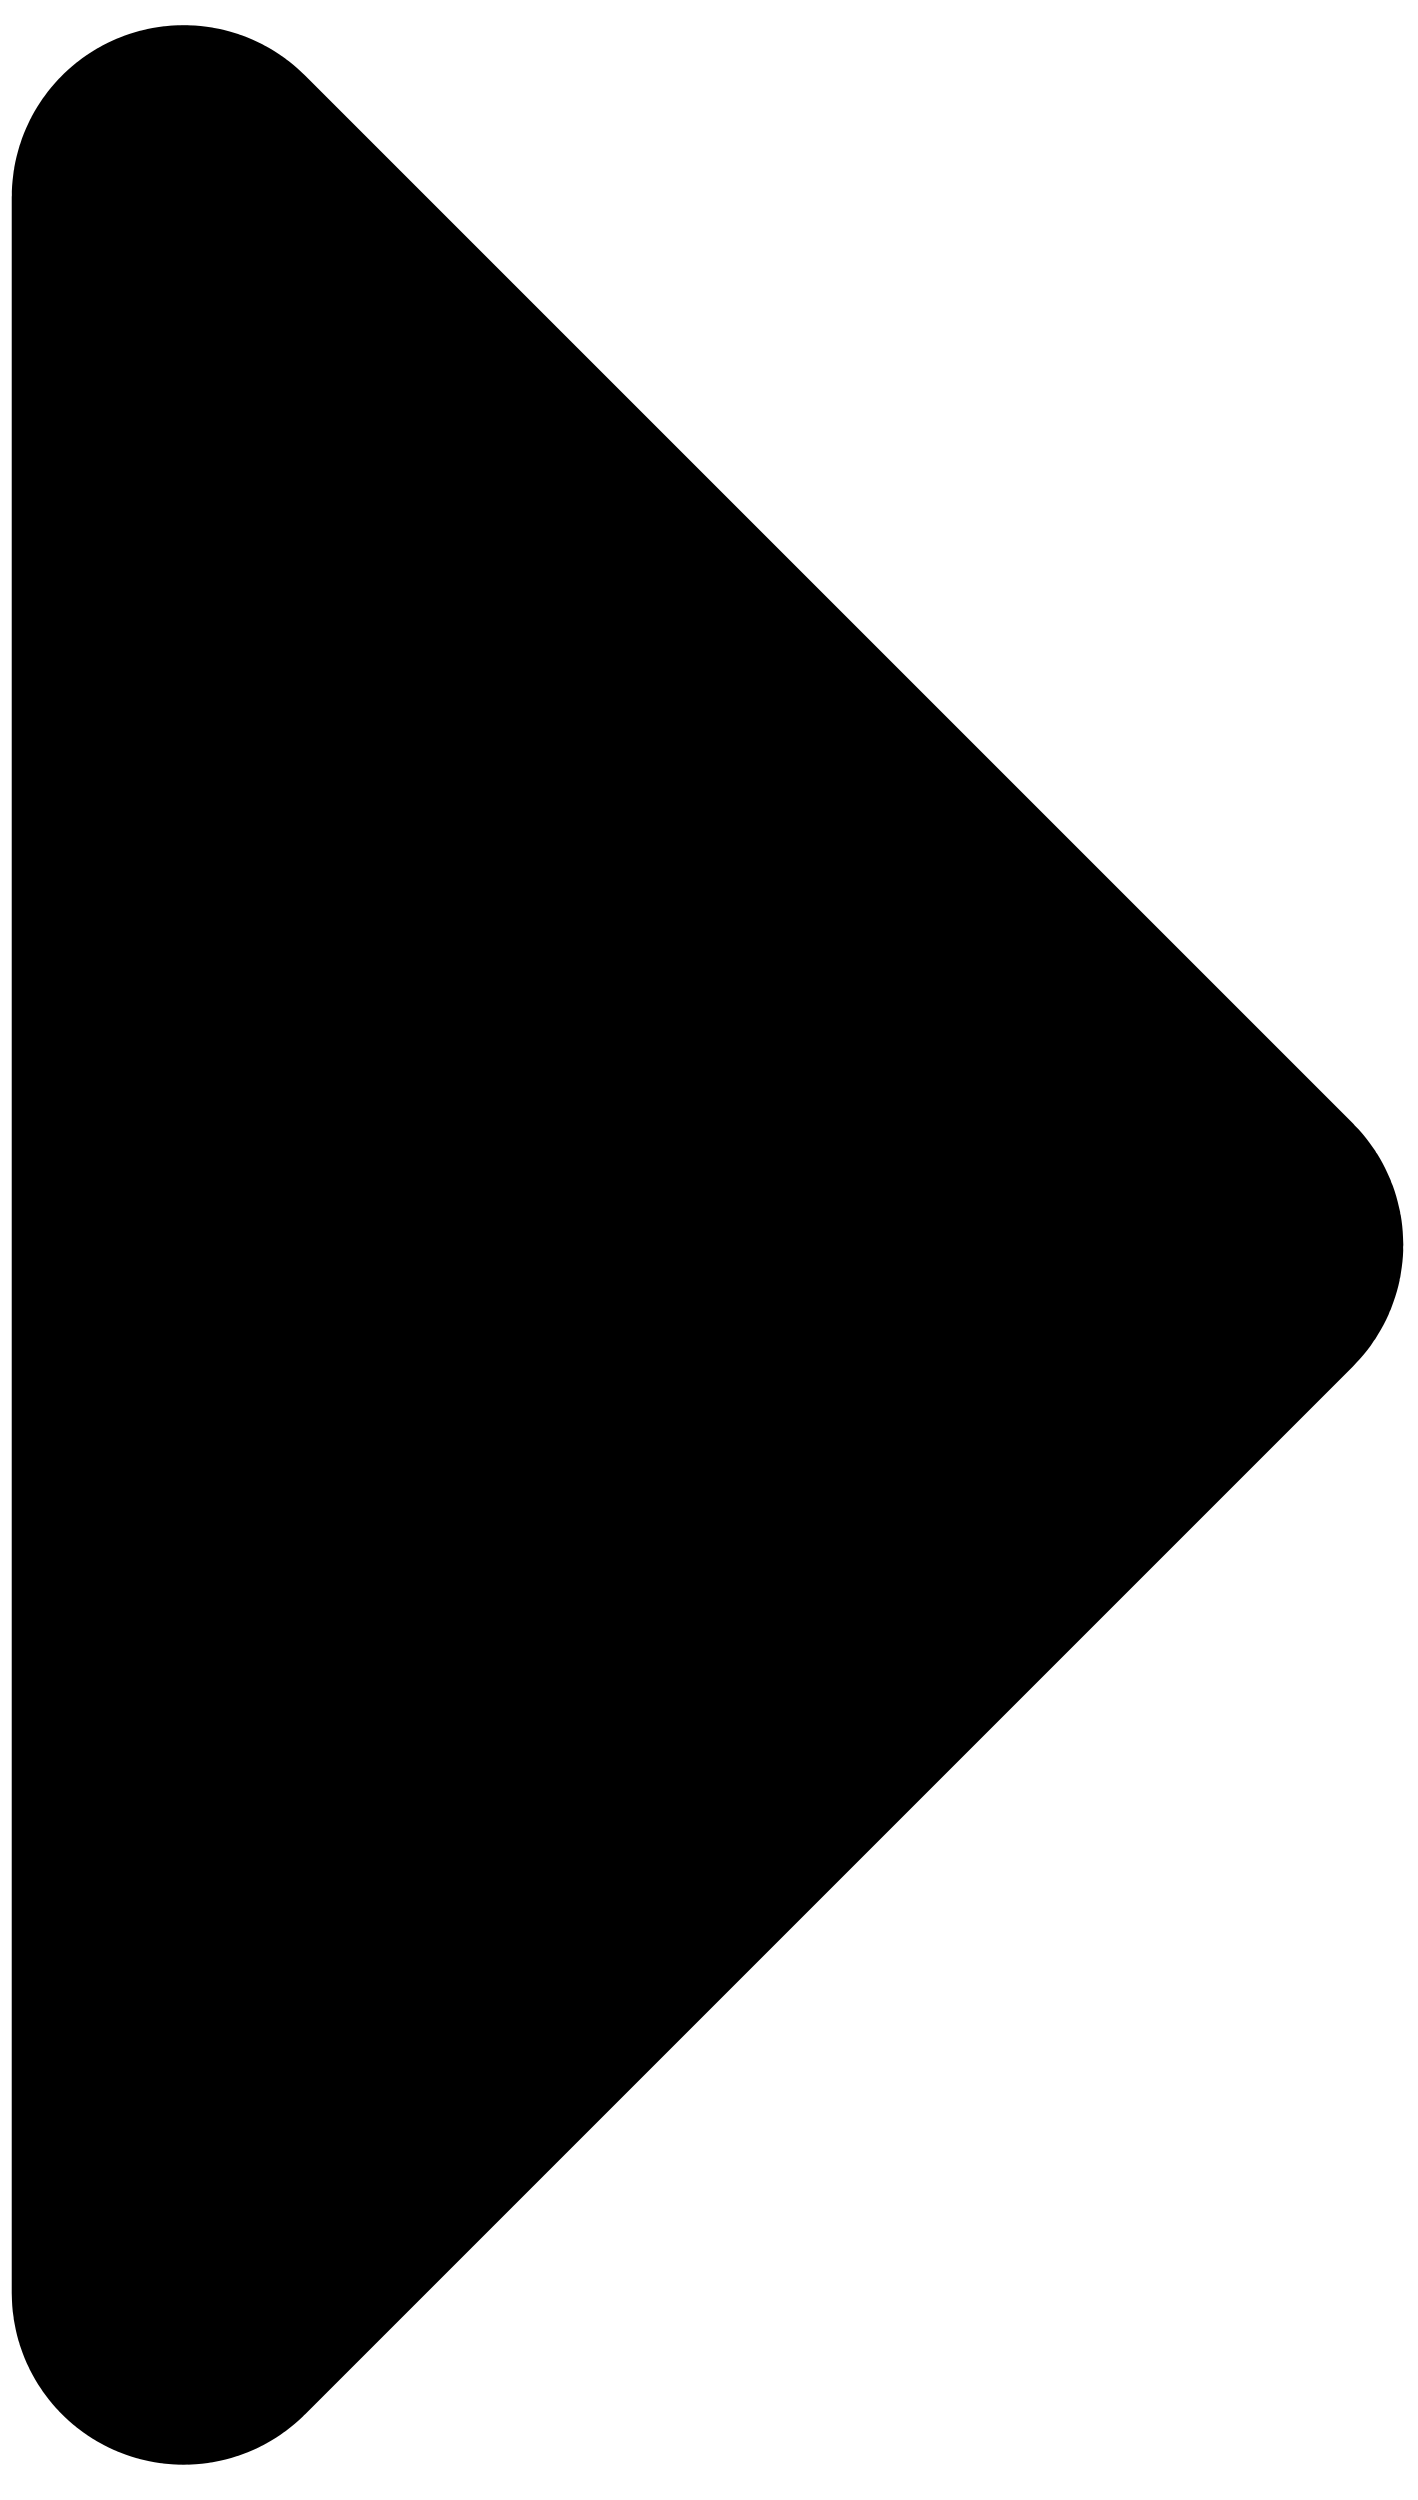
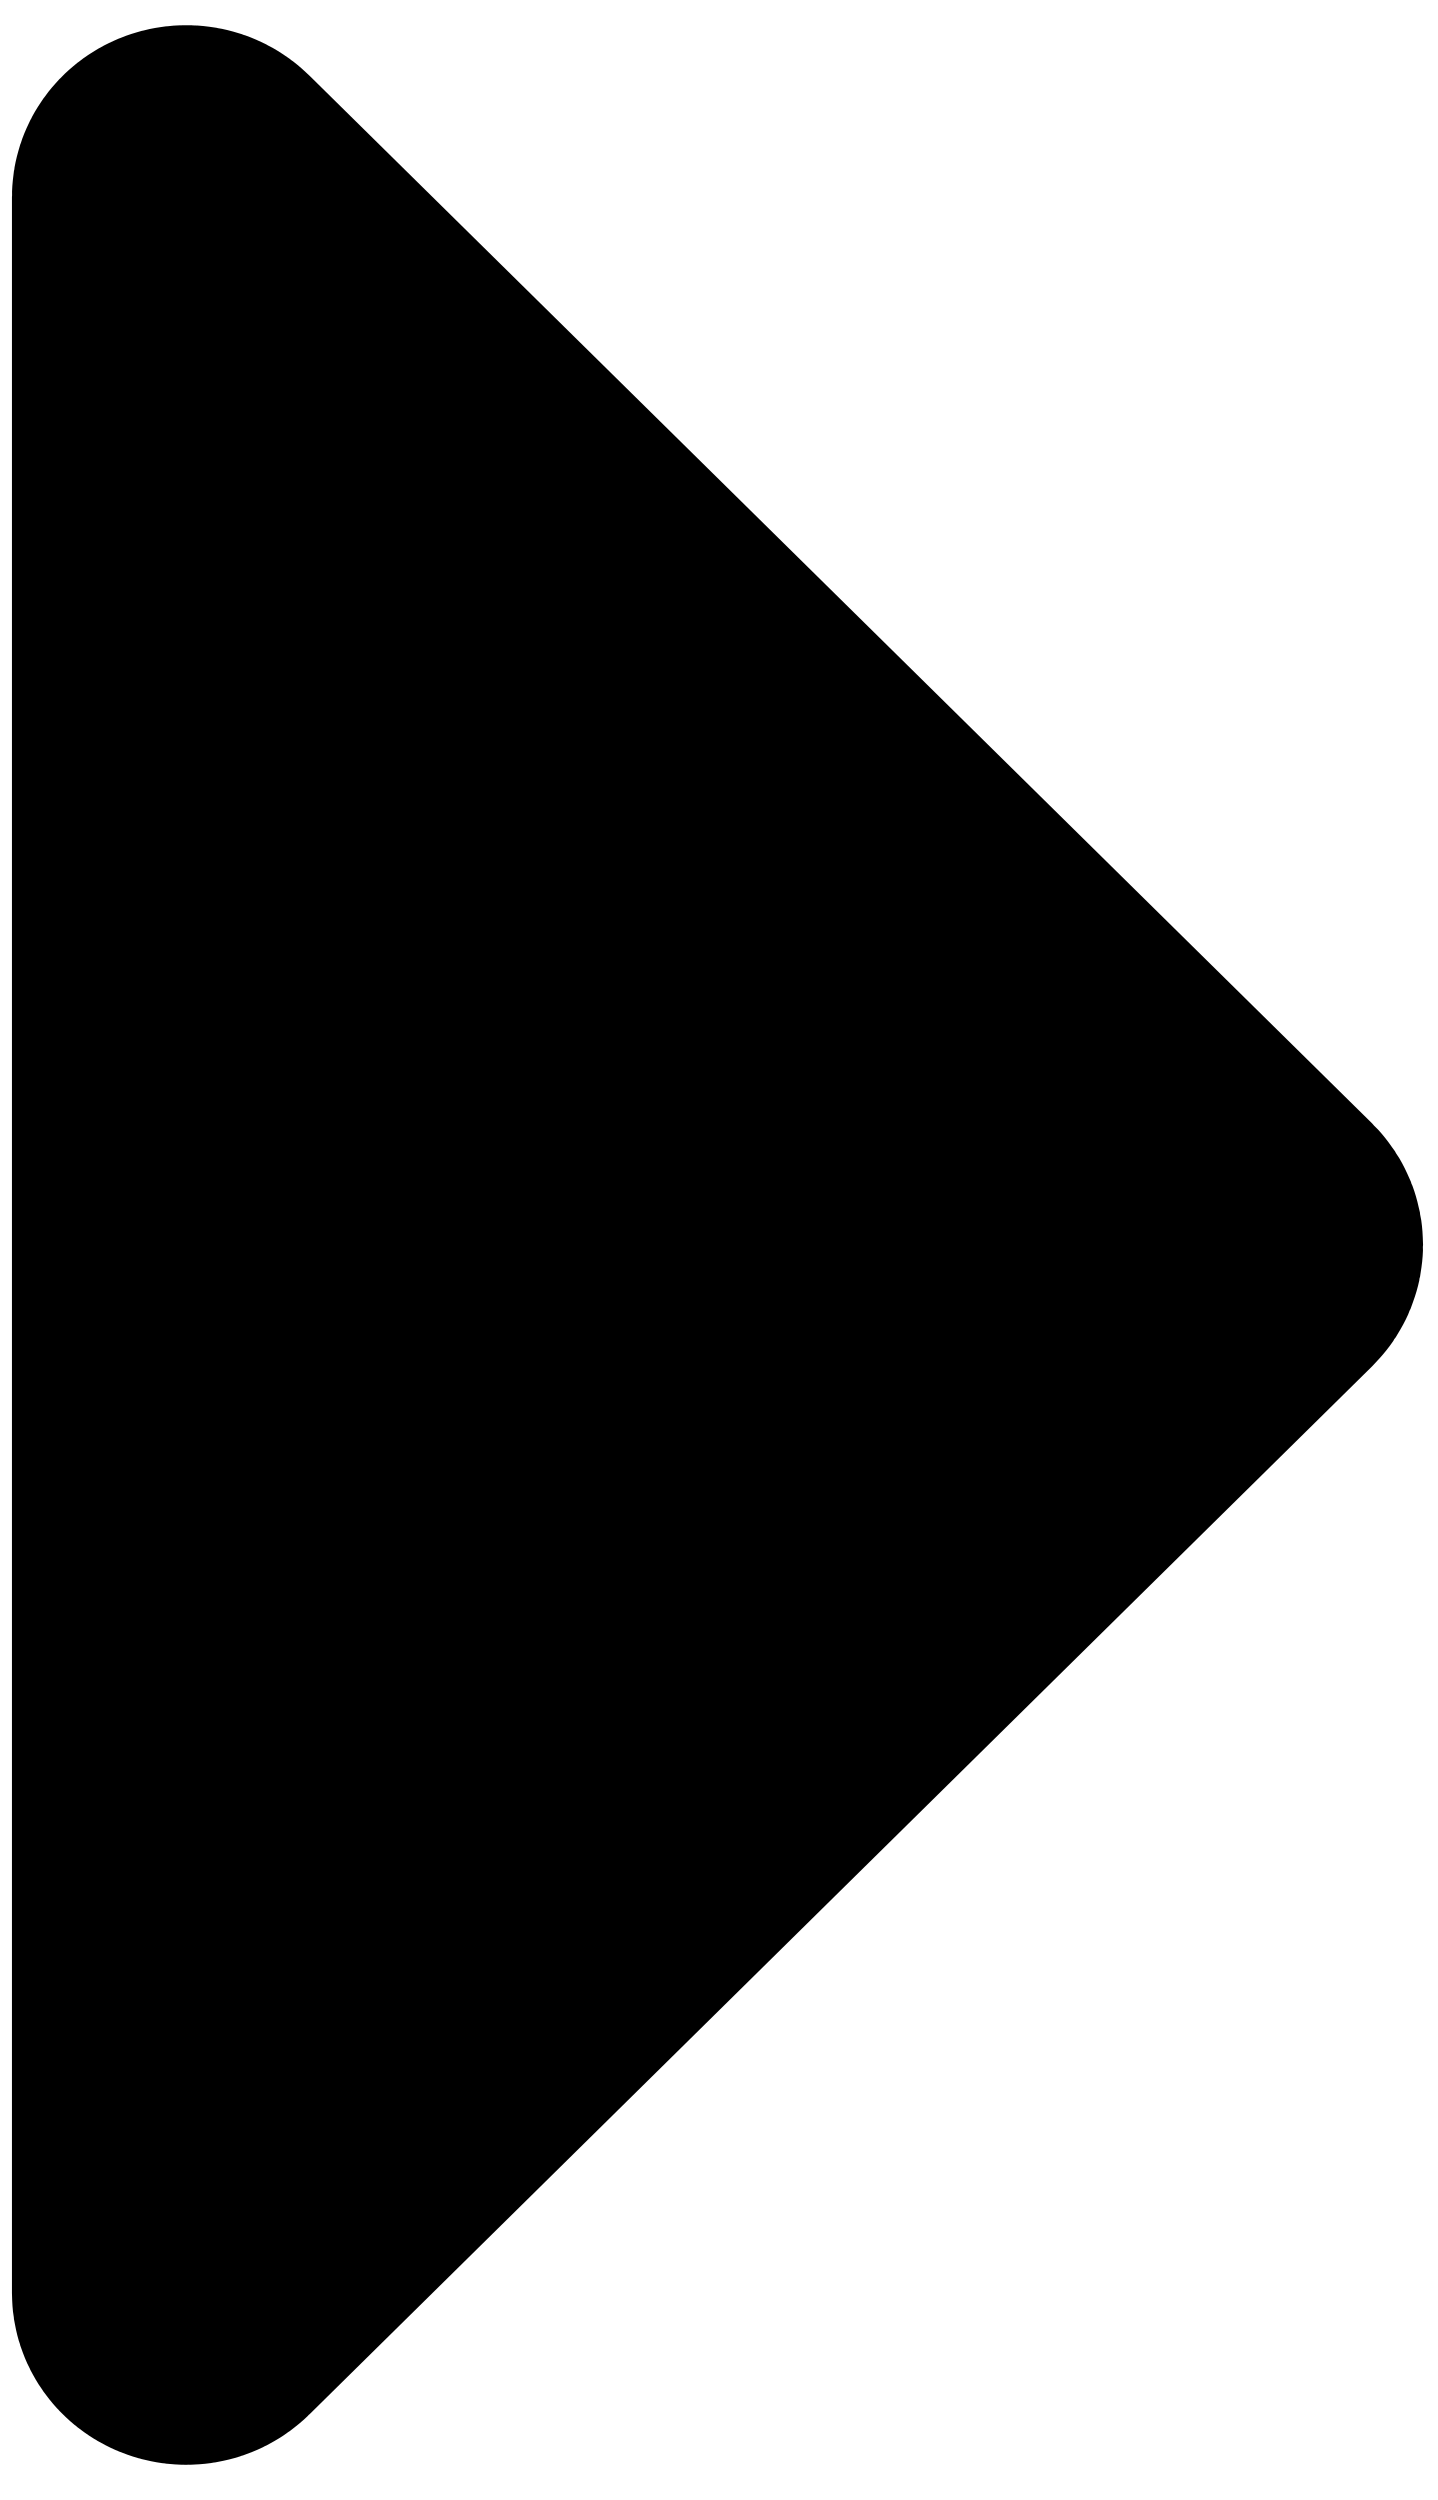
- <svg xmlns="http://www.w3.org/2000/svg" width="100%" height="100%" viewBox="0 0 55 97" version="1.1" xml:space="preserve" style="fill-rule:evenodd;clip-rule:evenodd;stroke-linecap:round;">
-   <rect id="ArtBoard1" x="0" y="0" width="54.967" height="96.48" style="fill:none;" />
-   <clipPath id="_clip1">
-     <rect x="0" y="0" width="54.967" height="96.48" />
-   </clipPath>
-   <g clip-path="url(#_clip1)">
-     <path d="M48.077,48.598l-40.661,40.661c-0.262,0.263 -0.711,0.077 -0.711,-0.295l-0,-81.321c-0,-0.371 0.449,-0.557 0.711,-0.295l40.661,40.661c0.162,0.163 0.162,0.427 -0,0.589Z" style="fill-rule:nonzero;stroke:#000;stroke-width:12.5px;" />
+ <svg xmlns="http://www.w3.org/2000/svg" width="px" height="40px" viewBox="0 0 23 40" version="1.1">
+   <defs>
+     <clipPath id="clip1">
+       <path d="M 0 0 L 22.984 0 L 22.984 39.785 L 0 39.785 Z M 0 0 " />
+     </clipPath>
+   </defs>
+   <g id="surface1">
+     <path style=" stroke:none;fill-rule:nonzero;fill:rgb(0%,0%,0%);fill-opacity:1;" d="M 20.105 20.039 L 3.102 36.809 C 2.992 36.918 2.805 36.84 2.805 36.688 L 2.805 3.152 C 2.805 3 2.992 2.922 3.102 3.031 L 20.105 19.797 C 20.172 19.863 20.172 19.973 20.105 20.039 Z M 20.105 20.039 " />
+     <g clip-path="url(#clip1)" clip-rule="nonzero">
+       <path style="fill:none;stroke-width:12.5;stroke-linecap:round;stroke-linejoin:miter;stroke:rgb(0%,0%,0%);stroke-opacity:1;stroke-miterlimit:4;" d="M 48.078 48.595 L 7.417 89.261 C 7.155 89.526 6.707 89.337 6.707 88.967 L 6.707 7.644 C 6.707 7.275 7.155 7.086 7.417 7.351 L 48.078 48.007 C 48.237 48.168 48.237 48.434 48.078 48.595 Z M 48.078 48.595 " transform="matrix(0.418182,0,0,0.412371,0,0)" />
+     </g>
  </g>
</svg>
